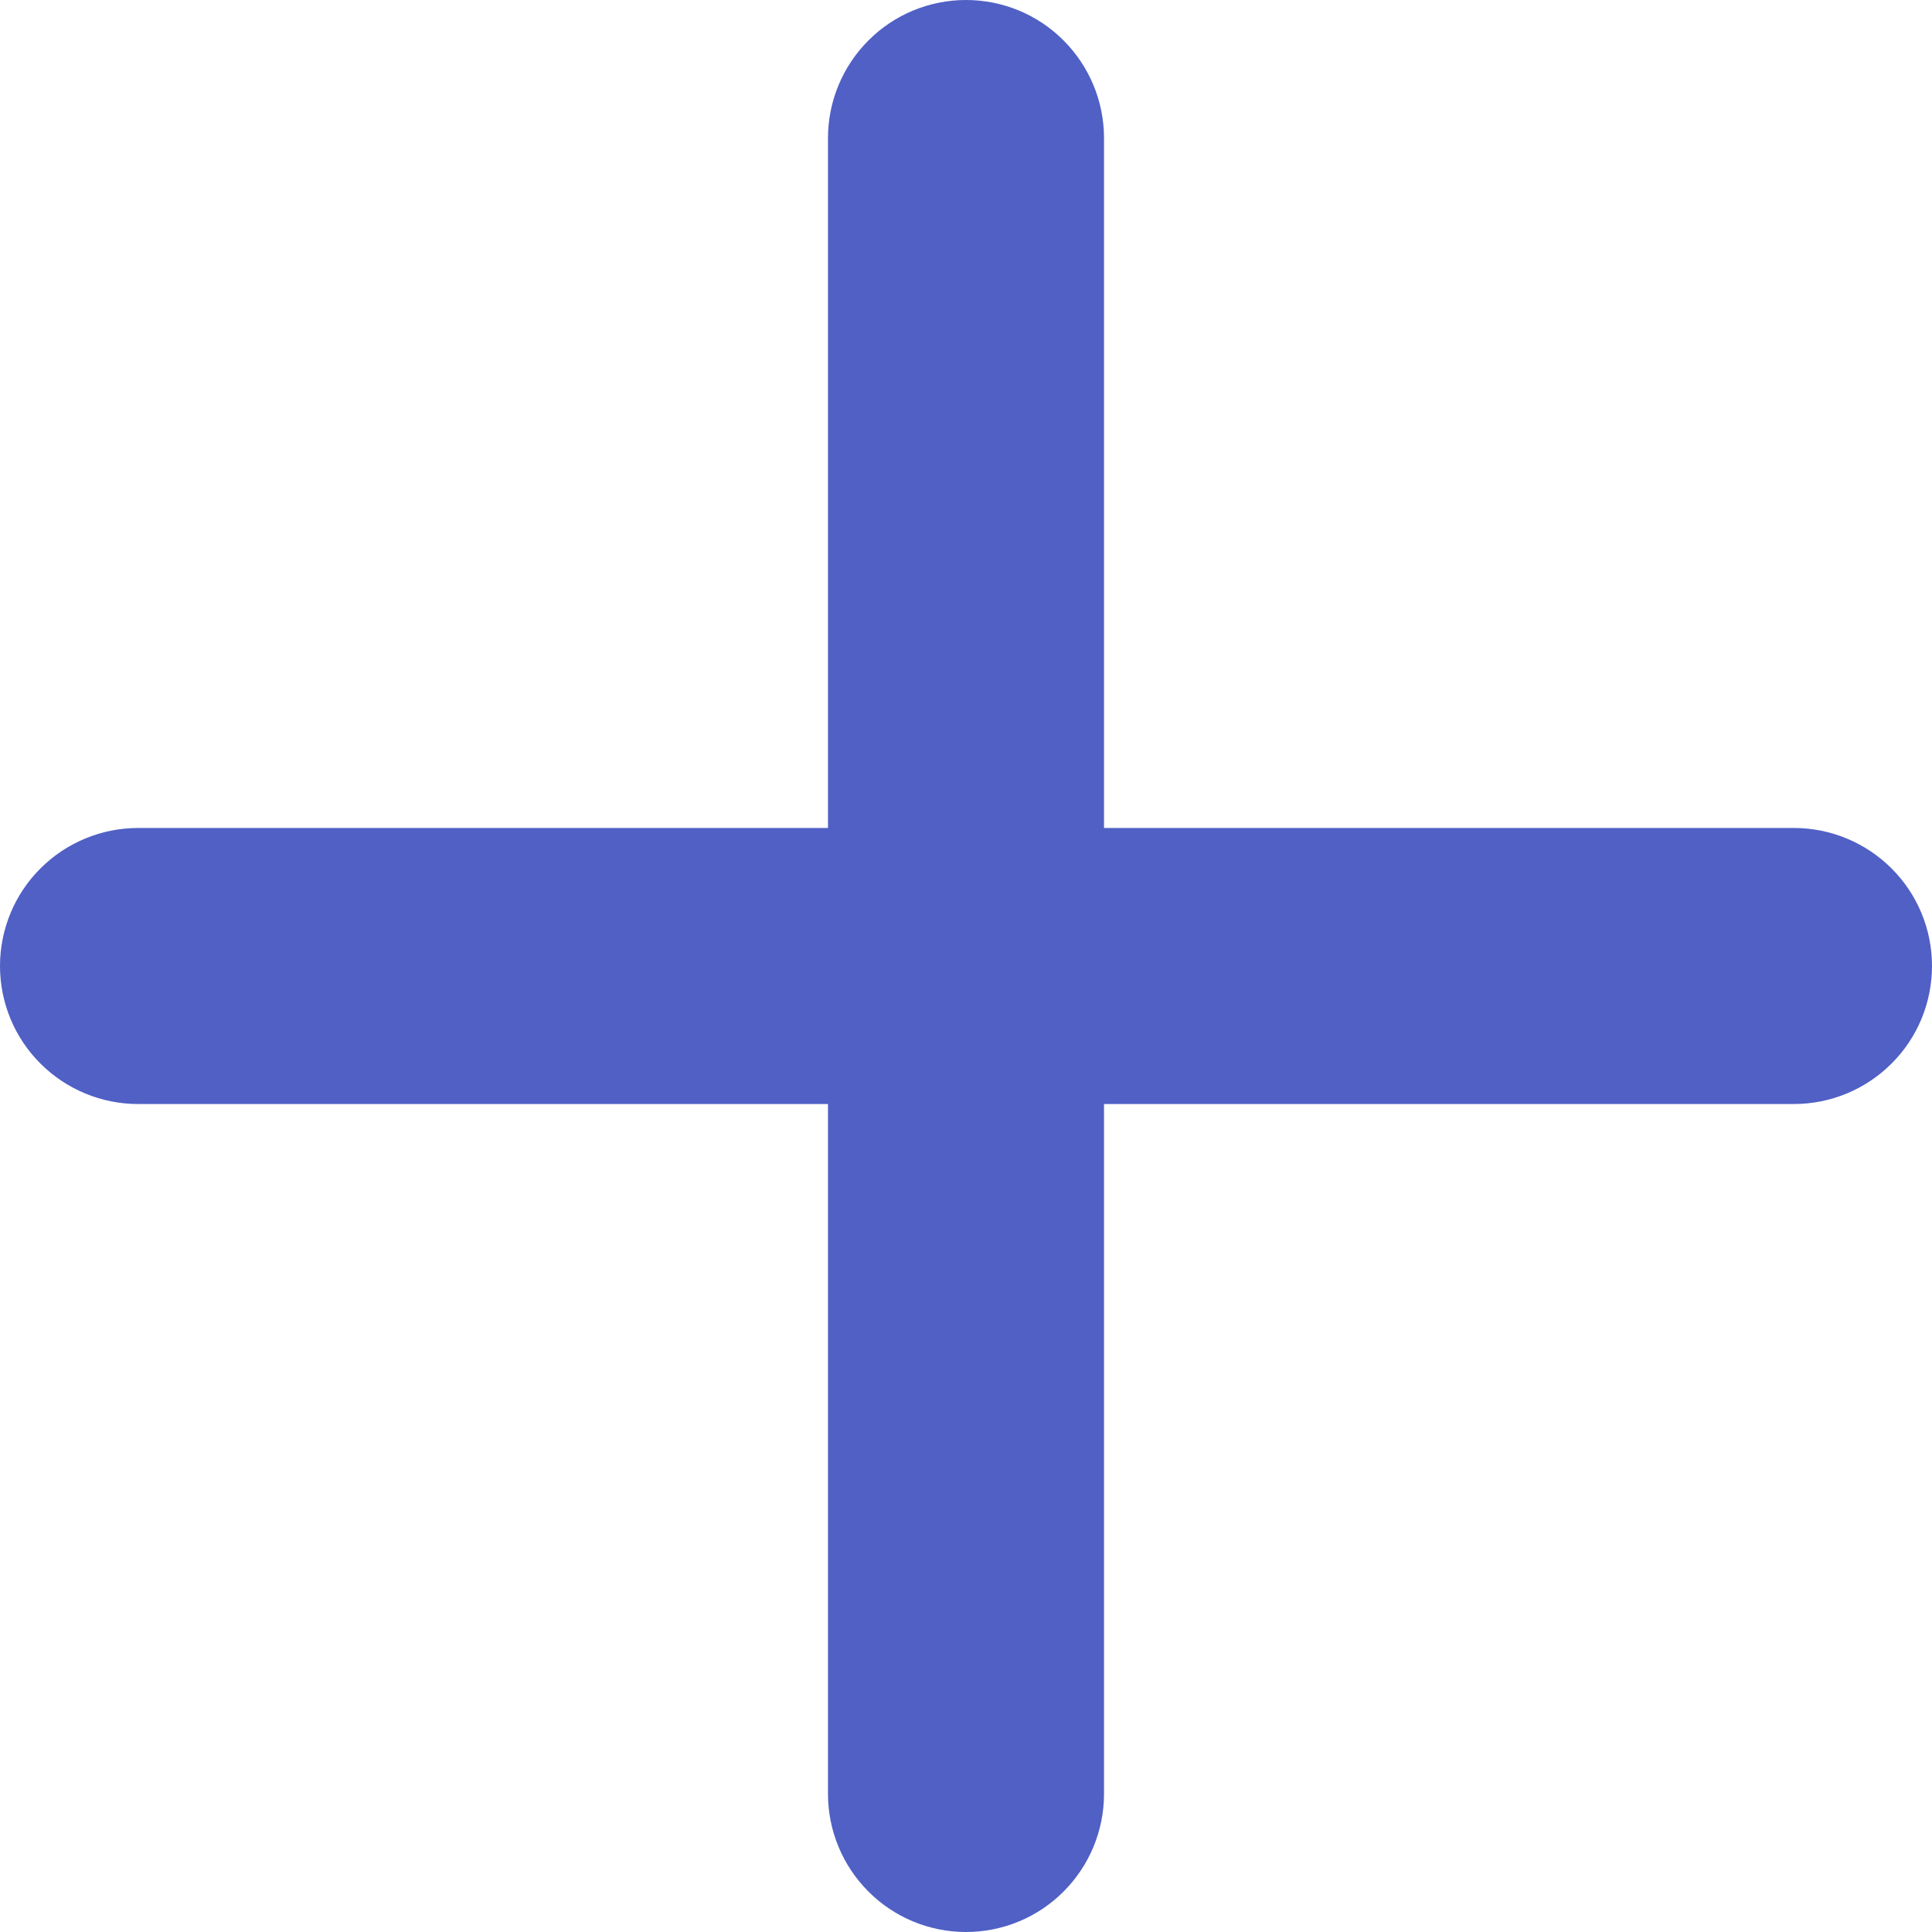
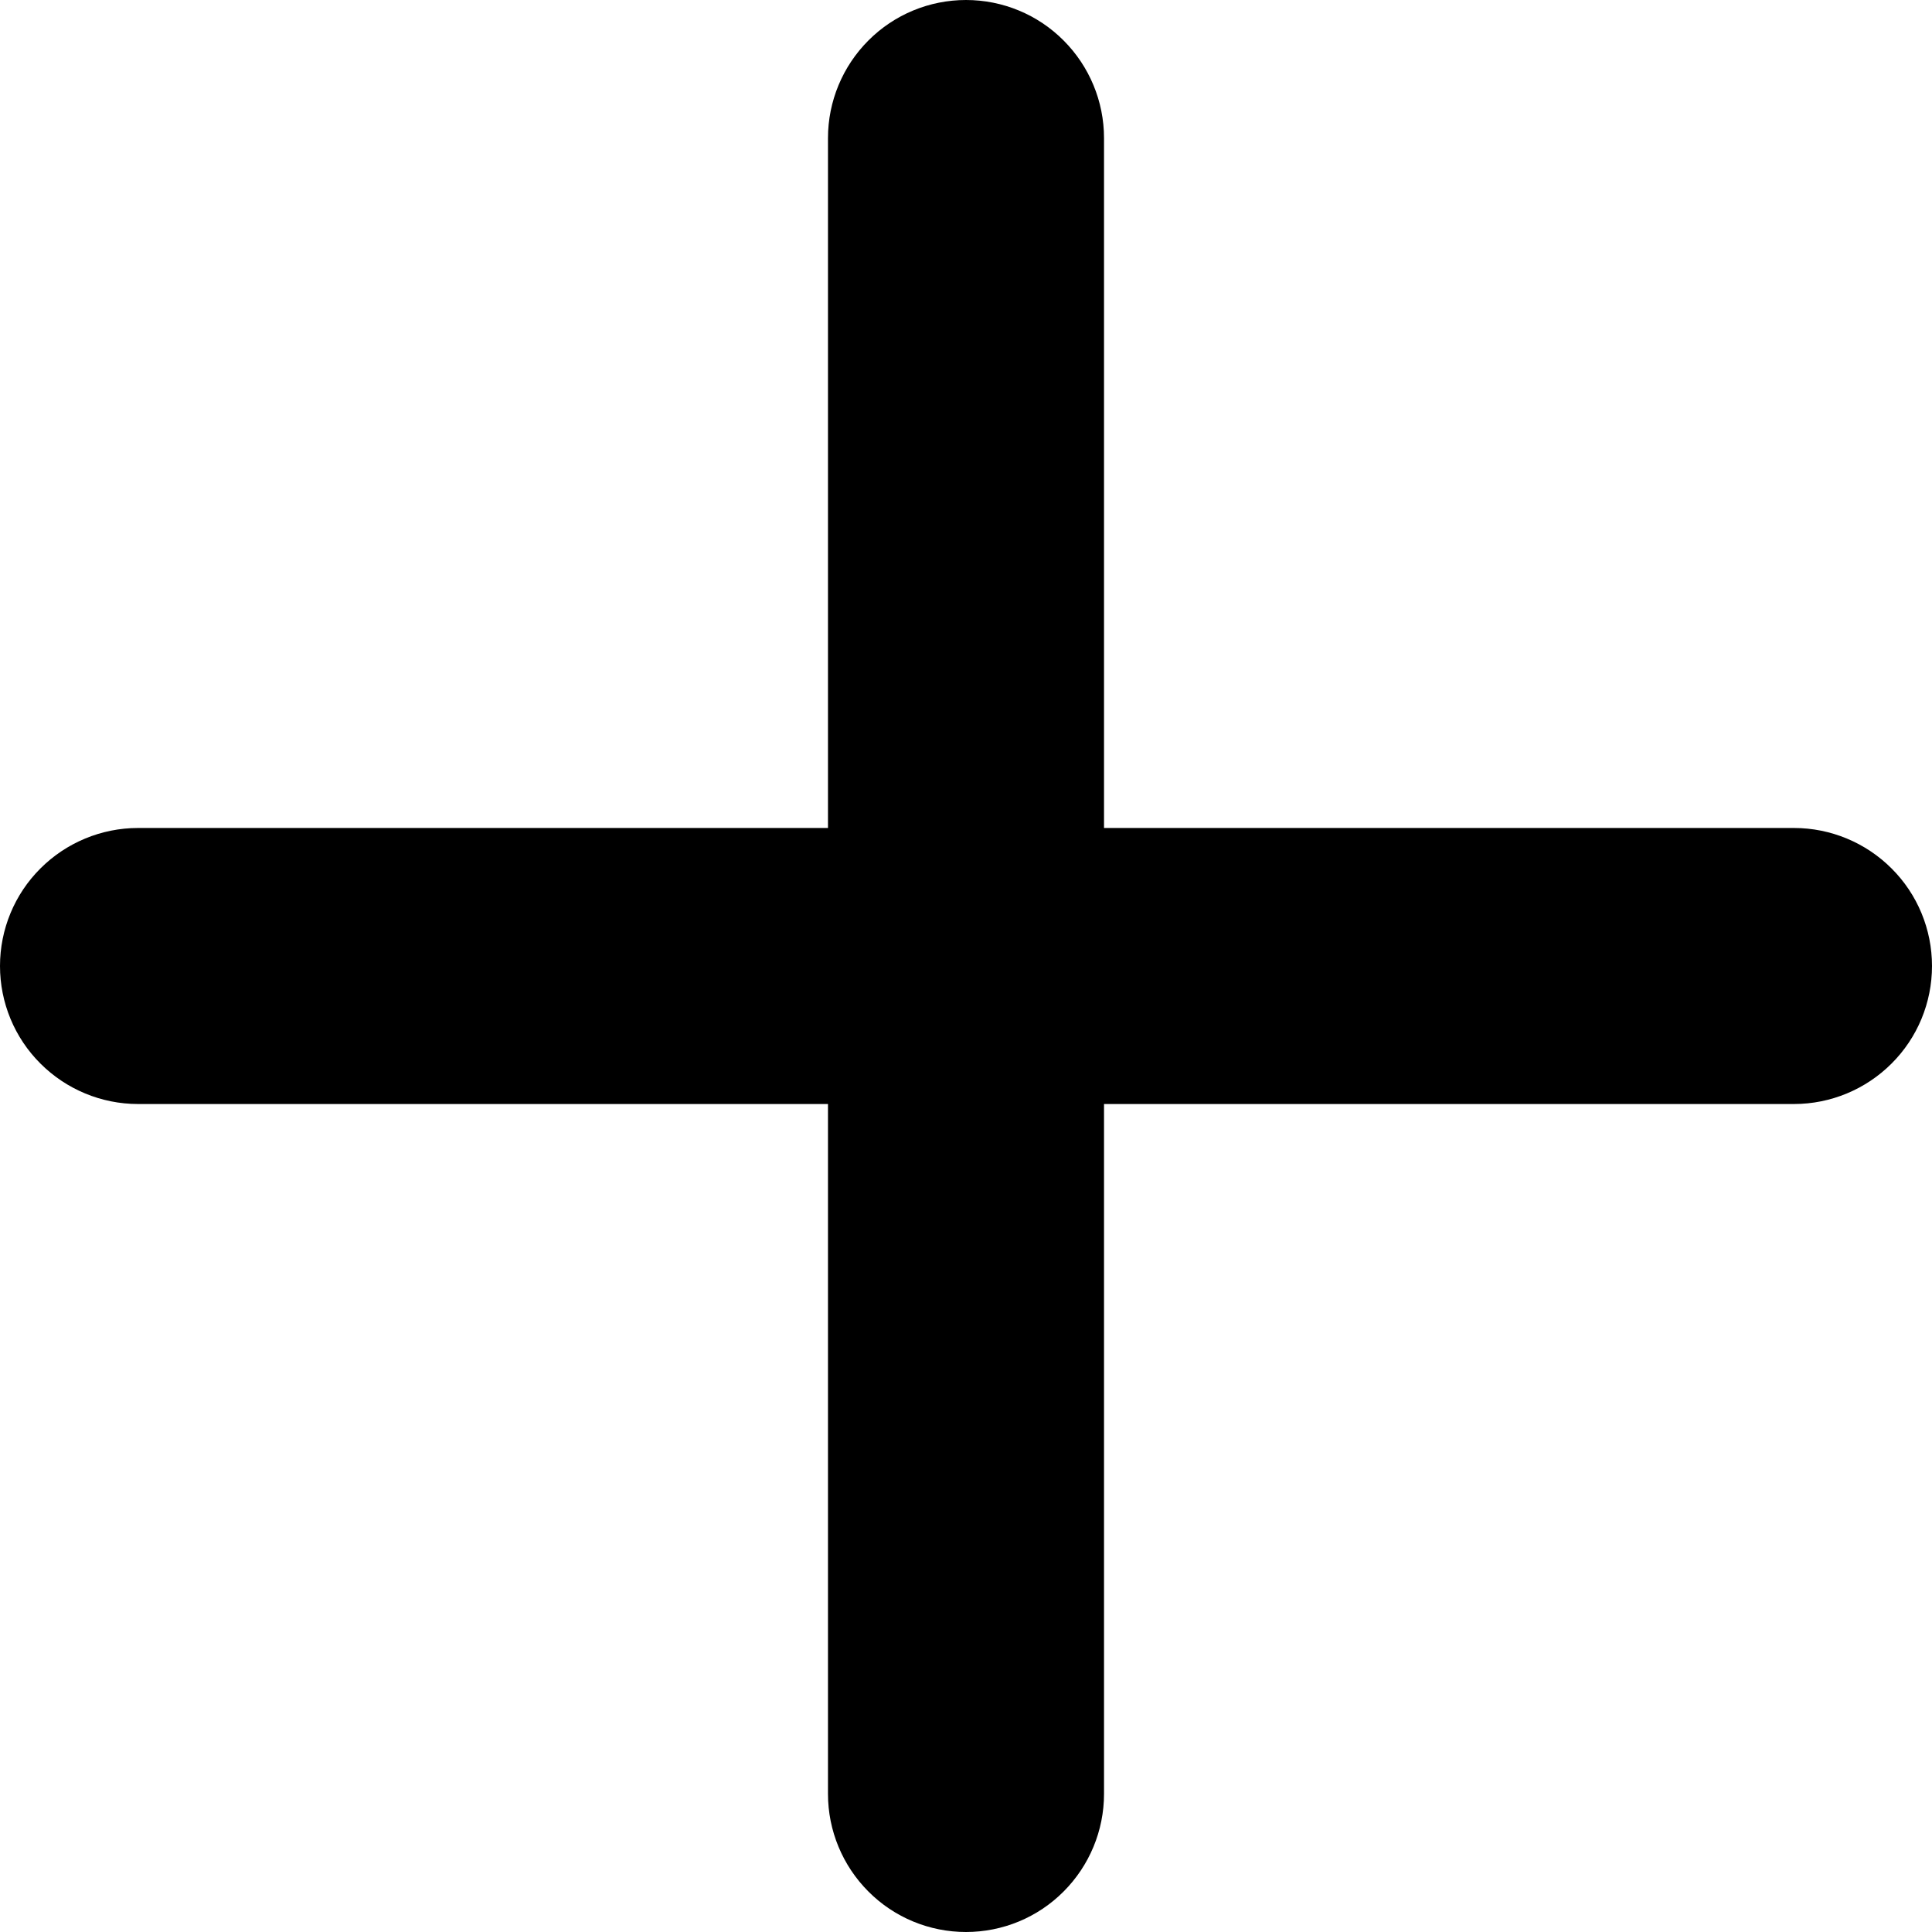
<svg xmlns="http://www.w3.org/2000/svg" width="16" height="16" viewBox="0 0 16 16" fill="none">
-   <path d="M14.857 9.143H9.143V14.857C9.143 15.16 9.022 15.451 8.808 15.665C8.594 15.88 8.303 16 8 16C7.697 16 7.406 15.88 7.192 15.665C6.978 15.451 6.857 15.16 6.857 14.857V9.143H1.143C0.84 9.143 0.549 9.022 0.335 8.808C0.12 8.594 0 8.303 0 8C0 7.697 0.12 7.406 0.335 7.192C0.549 6.978 0.84 6.857 1.143 6.857H6.857V1.143C6.857 0.84 6.978 0.549 7.192 0.335C7.406 0.12 7.697 0 8 0C8.303 0 8.594 0.12 8.808 0.335C9.022 0.549 9.143 0.84 9.143 1.143V6.857H14.857C15.16 6.857 15.451 6.978 15.665 7.192C15.88 7.406 16 7.697 16 8C16 8.303 15.88 8.594 15.665 8.808C15.451 9.022 15.16 9.143 14.857 9.143Z" fill="#5060C5" />
+   <path d="M14.857 9.143H9.143V14.857C9.143 15.16 9.022 15.451 8.808 15.665C8.594 15.88 8.303 16 8 16C7.697 16 7.406 15.88 7.192 15.665C6.978 15.451 6.857 15.16 6.857 14.857V9.143H1.143C0.84 9.143 0.549 9.022 0.335 8.808C0.12 8.594 0 8.303 0 8C0 7.697 0.12 7.406 0.335 7.192C0.549 6.978 0.84 6.857 1.143 6.857H6.857V1.143C6.857 0.84 6.978 0.549 7.192 0.335C7.406 0.12 7.697 0 8 0C8.303 0 8.594 0.12 8.808 0.335C9.022 0.549 9.143 0.84 9.143 1.143V6.857H14.857C15.16 6.857 15.451 6.978 15.665 7.192C15.88 7.406 16 7.697 16 8C16 8.303 15.88 8.594 15.665 8.808C15.451 9.022 15.16 9.143 14.857 9.143Z" fill="currentColor" />
</svg>
